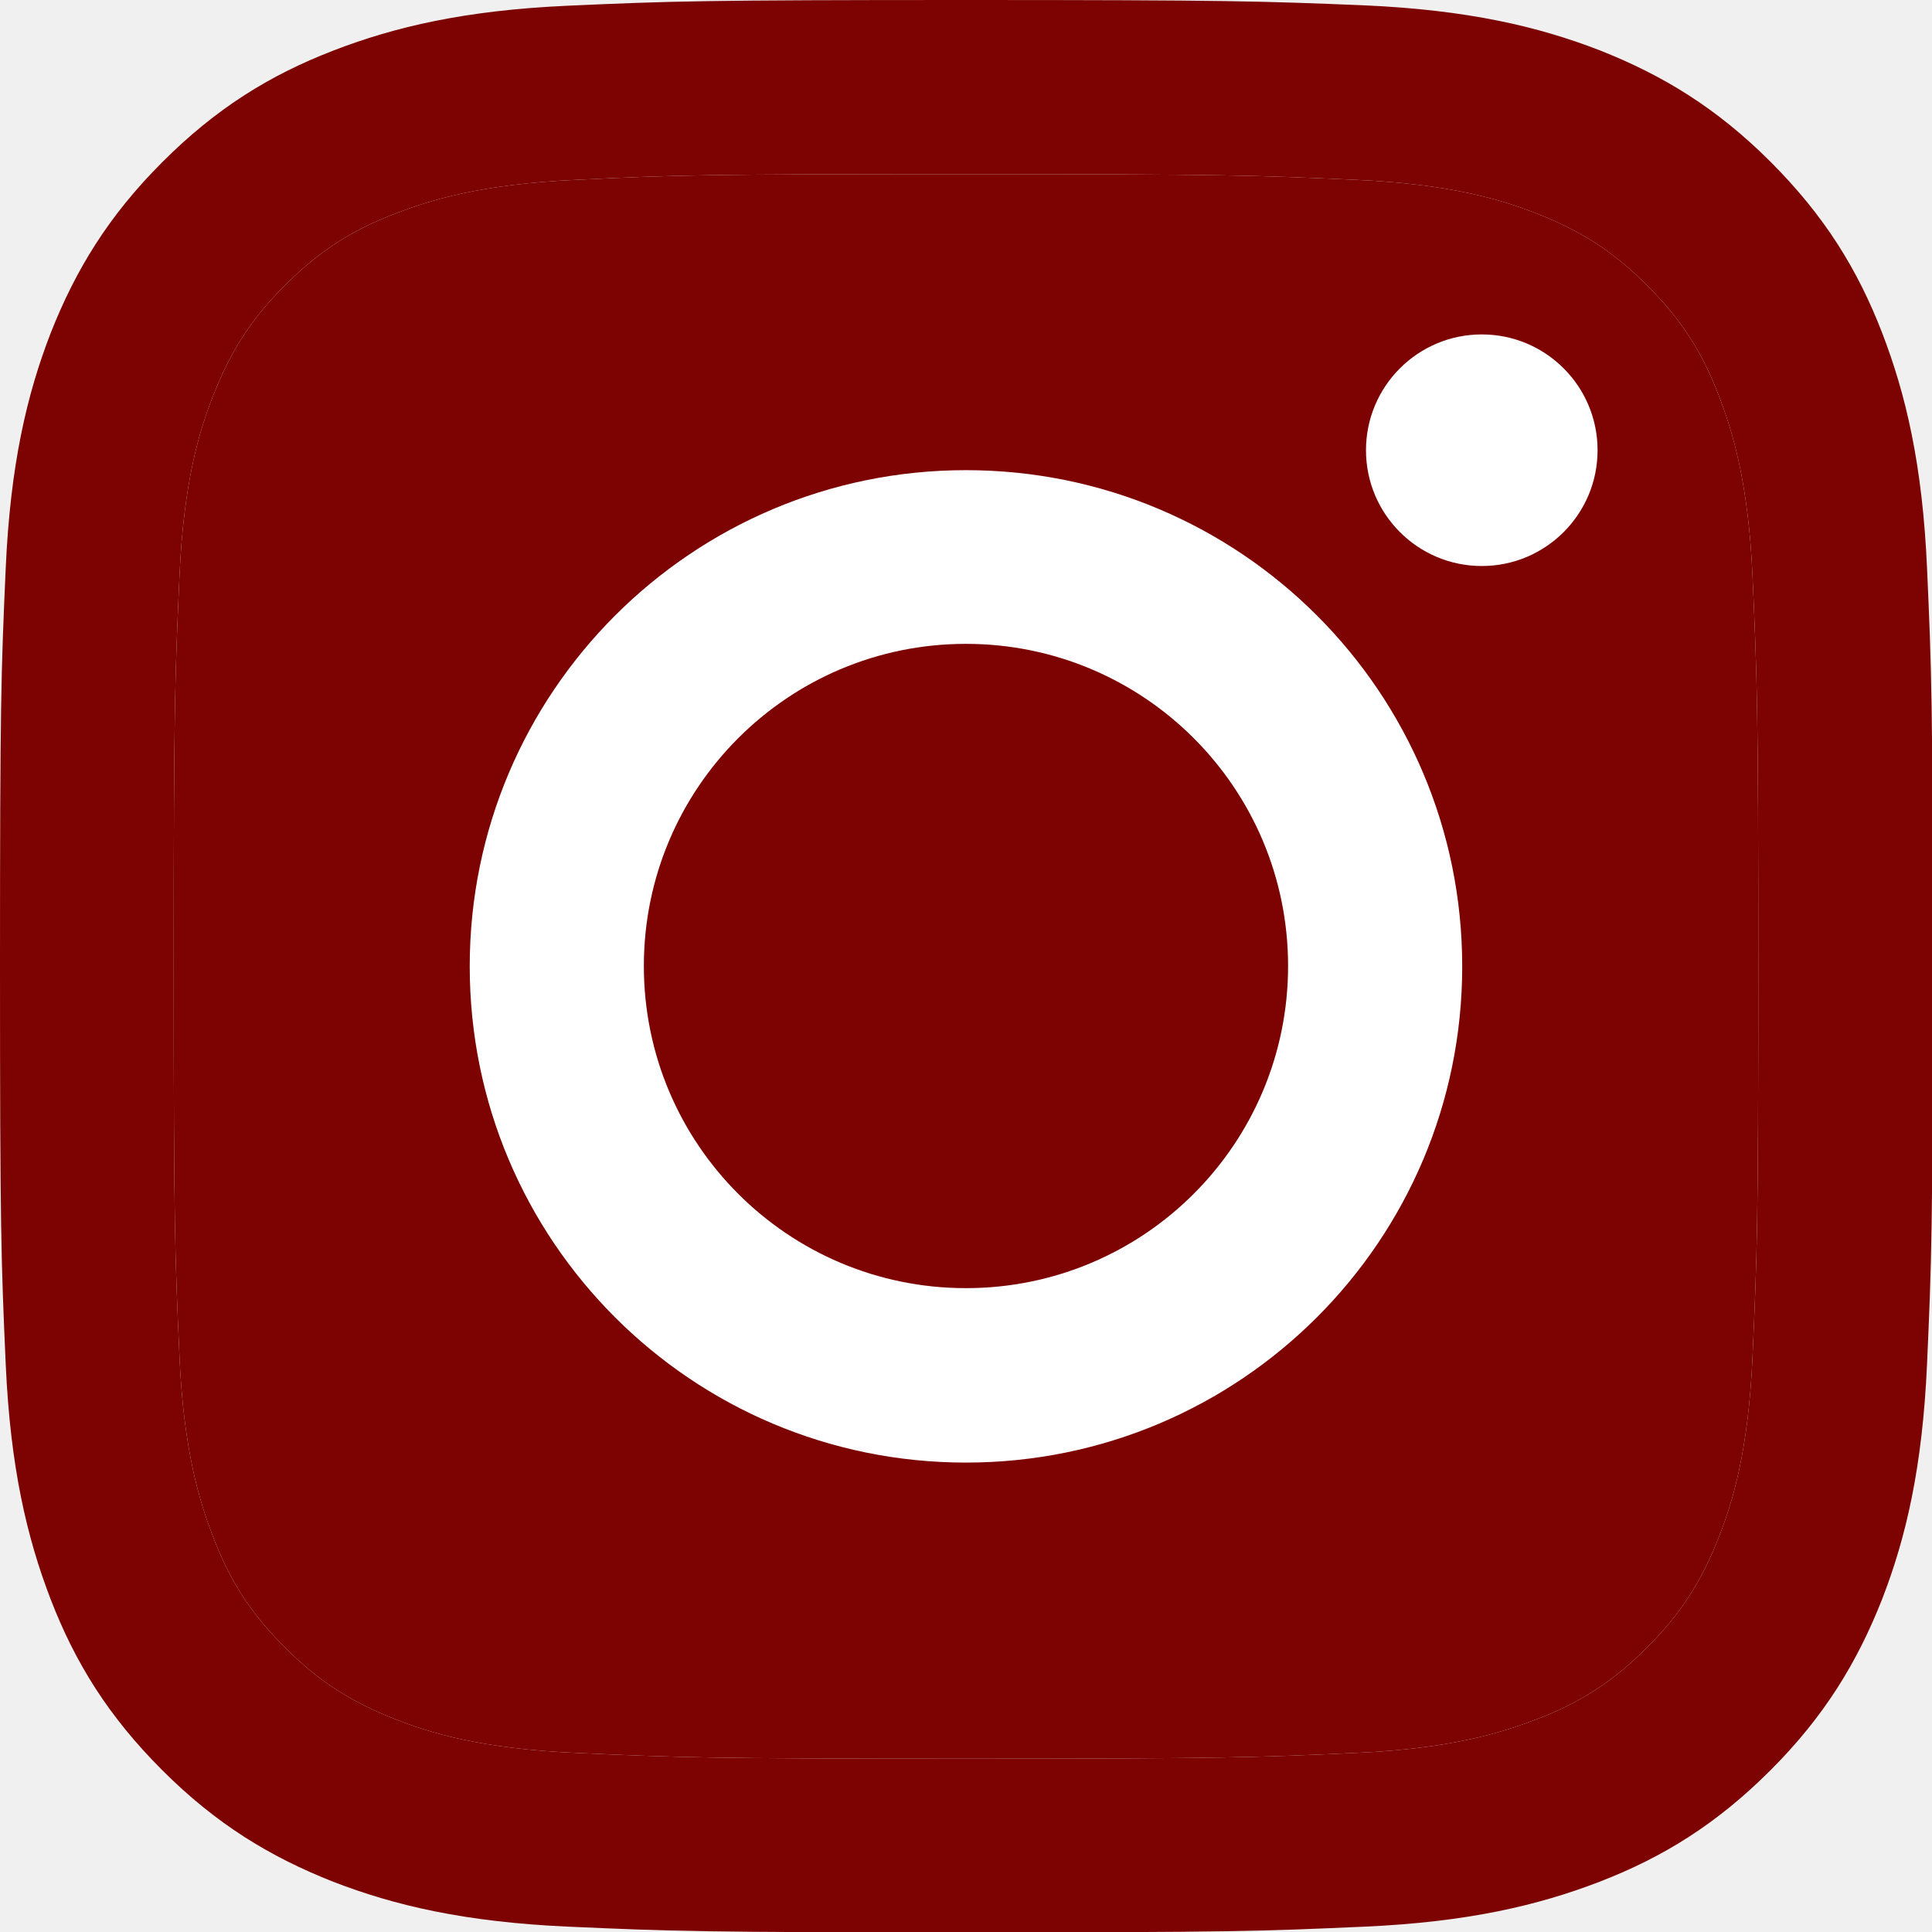
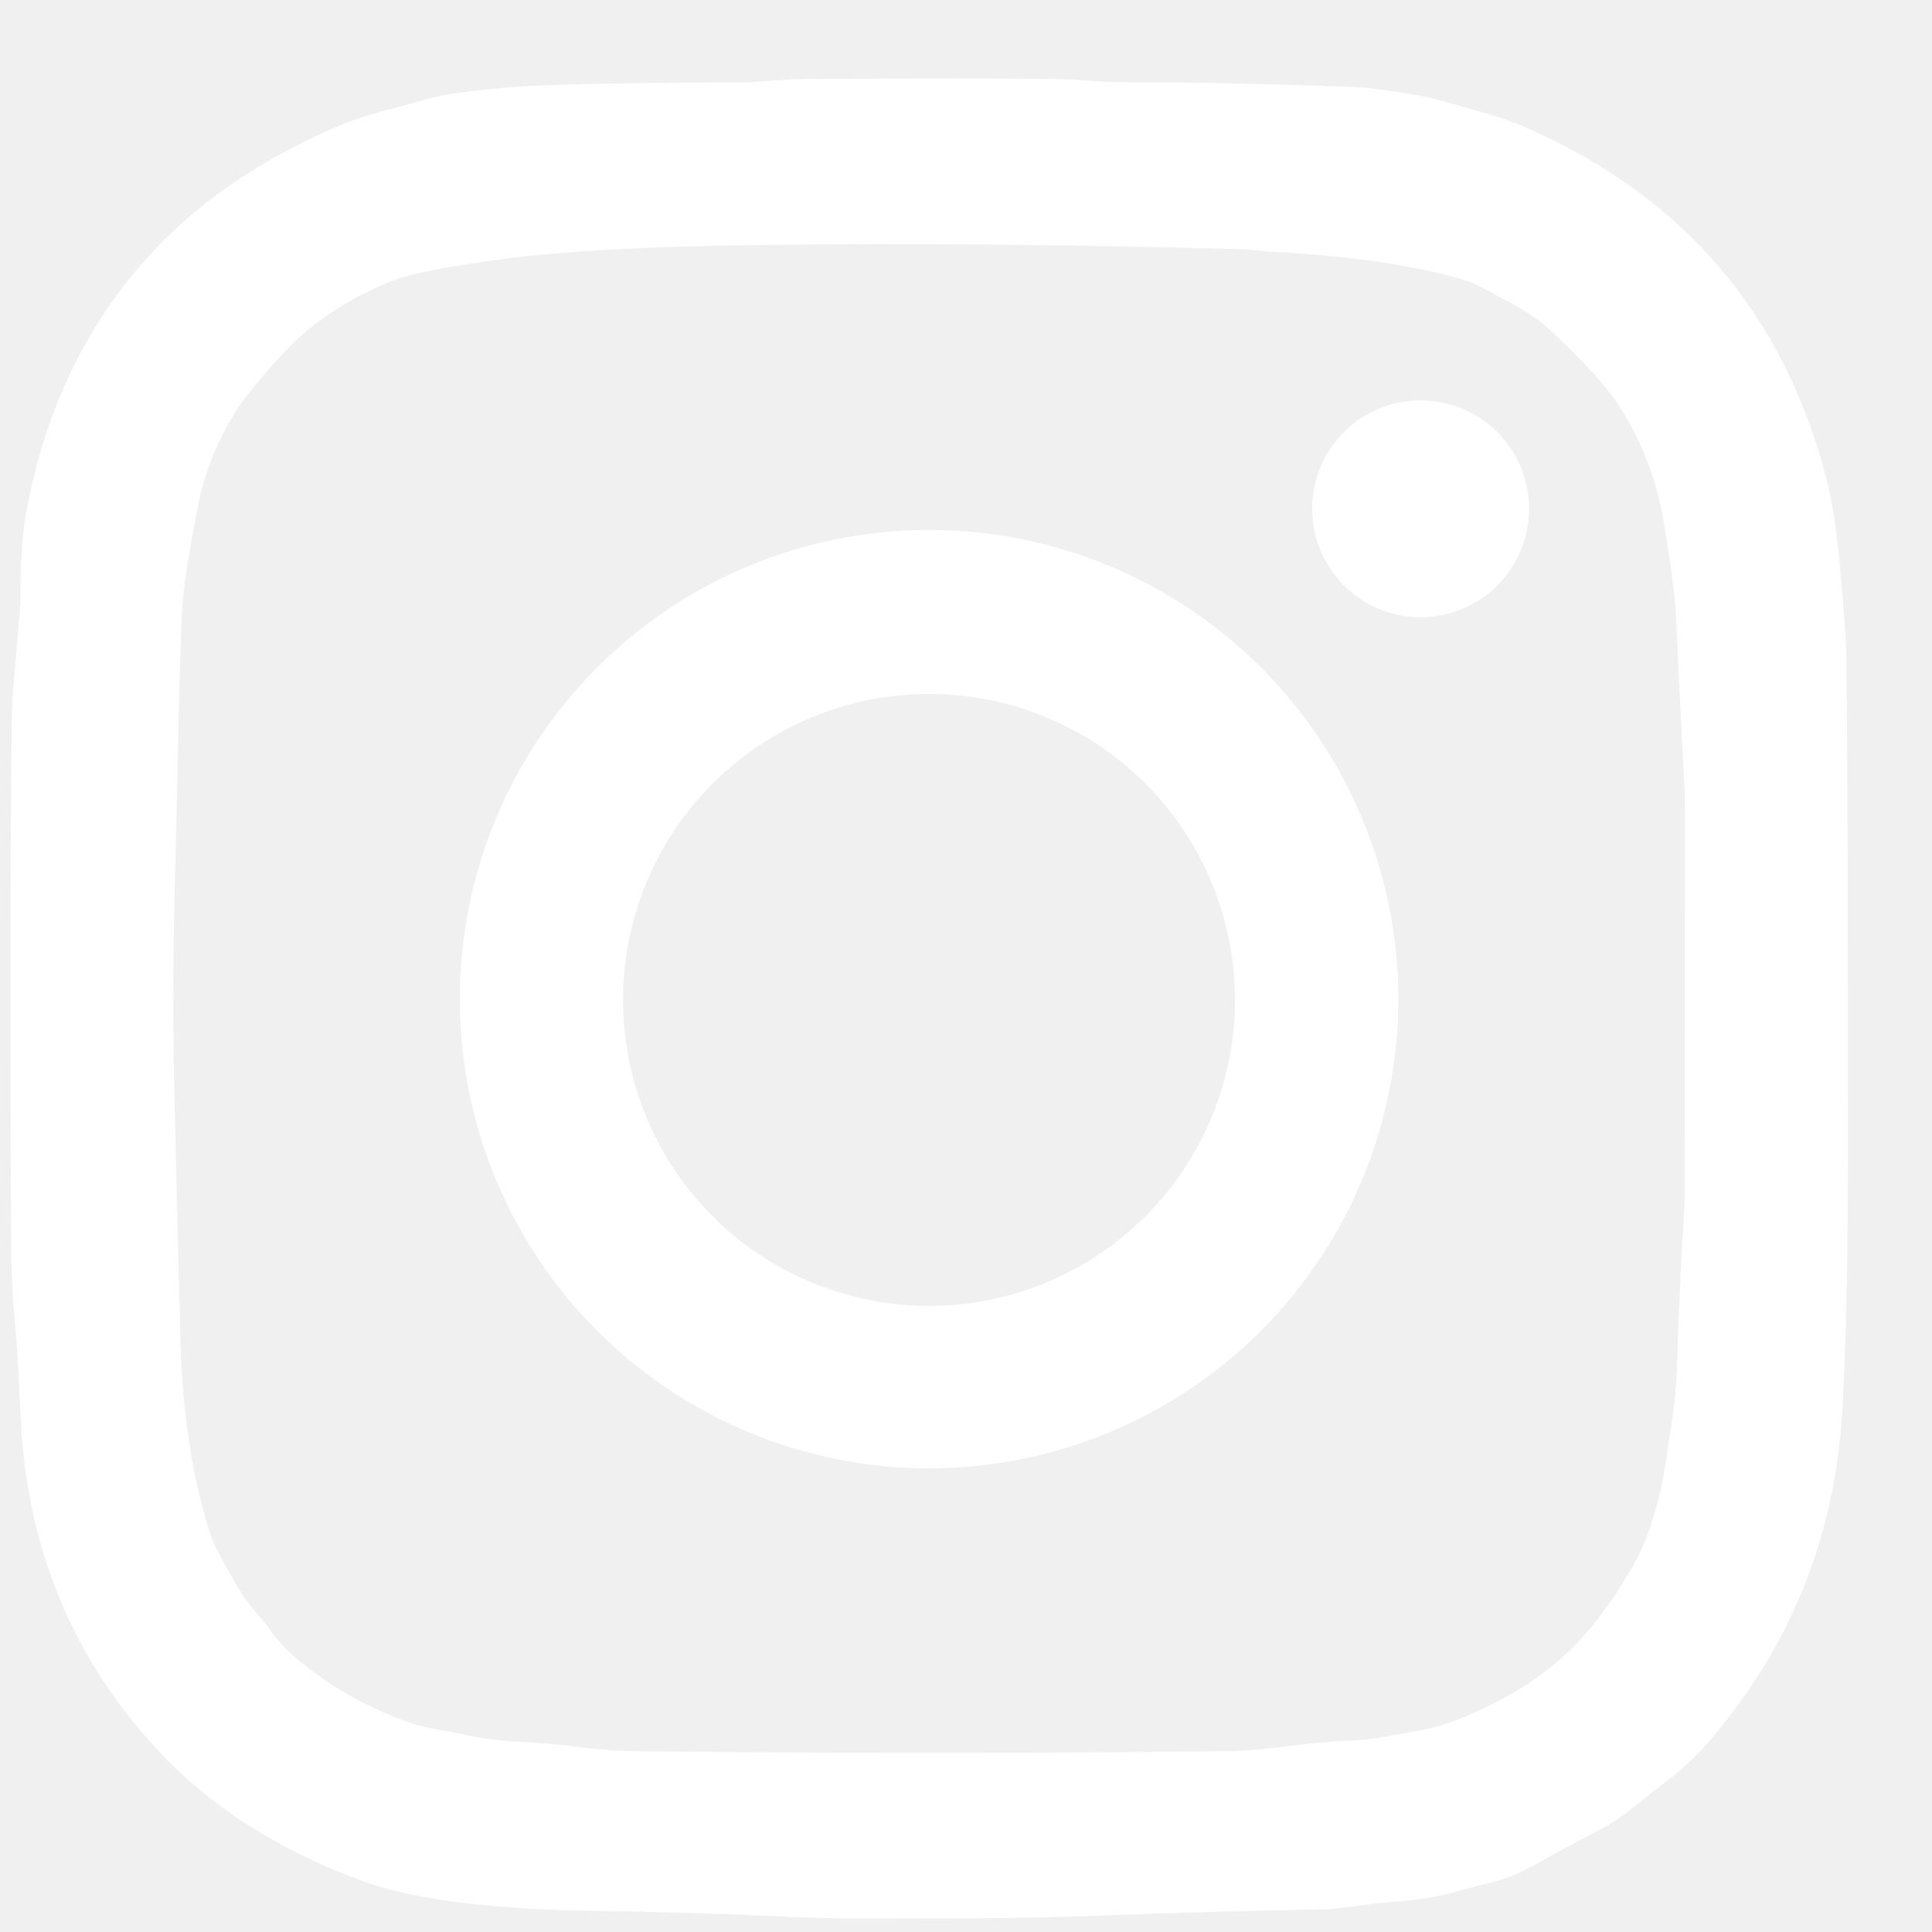
- <svg xmlns="http://www.w3.org/2000/svg" width="31" height="31" viewBox="0 0 31 31" fill="none">
-   <g clip-path="url(#clip0_197_461)">
-     <path d="M15.5 2.794C19.641 2.794 20.127 2.812 21.764 2.886C23.278 2.954 24.096 3.206 24.644 3.421C25.37 3.704 25.887 4.037 26.428 4.578C26.97 5.119 27.308 5.636 27.585 6.362C27.794 6.91 28.053 7.728 28.12 9.242C28.194 10.879 28.213 11.365 28.213 15.506C28.213 19.647 28.194 20.133 28.12 21.77C28.053 23.284 27.8 24.102 27.585 24.65C27.302 25.376 26.97 25.893 26.428 26.434C25.887 26.976 25.37 27.314 24.644 27.591C24.096 27.8 23.278 28.059 21.764 28.126C20.127 28.2 19.641 28.219 15.5 28.219C11.359 28.219 10.873 28.2 9.236 28.126C7.722 28.059 6.904 27.806 6.356 27.591C5.63 27.308 5.113 26.976 4.572 26.434C4.03 25.893 3.692 25.376 3.415 24.65C3.206 24.102 2.947 23.284 2.88 21.77C2.806 20.133 2.787 19.647 2.787 15.506C2.787 11.365 2.806 10.879 2.88 9.242C2.947 7.728 3.2 6.91 3.415 6.362C3.698 5.636 4.03 5.119 4.572 4.578C5.113 4.037 5.63 3.698 6.356 3.421C6.904 3.212 7.722 2.954 9.236 2.886C10.873 2.806 11.365 2.794 15.5 2.794ZM15.5 0C11.291 0 10.762 0.018 9.107 0.092C7.458 0.166 6.332 0.431 5.347 0.812C4.326 1.206 3.464 1.741 2.603 2.603C1.741 3.464 1.212 4.332 0.812 5.347C0.431 6.332 0.166 7.458 0.092 9.113C0.018 10.762 0 11.291 0 15.5C0 19.709 0.018 20.238 0.092 21.893C0.166 23.542 0.431 24.668 0.812 25.659C1.206 26.68 1.741 27.542 2.603 28.403C3.464 29.265 4.332 29.794 5.347 30.194C6.332 30.575 7.458 30.84 9.113 30.914C10.768 30.988 11.291 31.006 15.506 31.006C19.721 31.006 20.244 30.988 21.899 30.914C23.549 30.84 24.674 30.575 25.665 30.194C26.687 29.8 27.548 29.265 28.41 28.403C29.271 27.542 29.8 26.674 30.2 25.659C30.582 24.674 30.846 23.548 30.92 21.893C30.994 20.238 31.012 19.715 31.012 15.5C31.012 11.285 30.994 10.762 30.92 9.107C30.846 7.458 30.582 6.332 30.2 5.341C29.806 4.32 29.271 3.458 28.41 2.597C27.548 1.735 26.68 1.206 25.665 0.806C24.681 0.425 23.555 0.16 21.899 0.086C20.238 0.018 19.709 0 15.5 0Z" fill="#7D0202" />
-     <path d="M15.5 2.794C19.641 2.794 20.127 2.812 21.764 2.886C23.278 2.954 24.096 3.206 24.644 3.421C25.37 3.704 25.887 4.037 26.428 4.578C26.97 5.119 27.308 5.636 27.585 6.362C27.794 6.91 28.053 7.728 28.12 9.242C28.194 10.879 28.213 11.365 28.213 15.506C28.213 19.647 28.194 20.133 28.12 21.77C28.053 23.284 27.8 24.102 27.585 24.65C27.302 25.376 26.97 25.893 26.428 26.434C25.887 26.976 25.37 27.314 24.644 27.591C24.096 27.8 23.278 28.059 21.764 28.126C20.127 28.2 19.641 28.219 15.5 28.219C11.359 28.219 10.873 28.2 9.236 28.126C7.722 28.059 6.904 27.806 6.356 27.591C5.63 27.308 5.113 26.976 4.572 26.434C4.03 25.893 3.692 25.376 3.415 24.65C3.206 24.102 2.947 23.284 2.88 21.77C2.806 20.133 2.787 19.647 2.787 15.506C2.787 11.365 2.806 10.879 2.88 9.242C2.947 7.728 3.2 6.91 3.415 6.362C3.698 5.636 4.03 5.119 4.572 4.578C5.113 4.037 5.63 3.698 6.356 3.421C6.904 3.212 7.722 2.954 9.236 2.886C10.873 2.806 11.365 2.794 15.5 2.794Z" fill="#7D0202" />
-     <path d="M15.499 7.544C11.106 7.544 7.537 11.107 7.537 15.506C7.537 19.906 11.1 23.468 15.499 23.468C19.899 23.468 23.462 19.906 23.462 15.506C23.462 11.107 19.899 7.544 15.499 7.544ZM15.499 20.669C12.644 20.669 10.331 18.355 10.331 15.5C10.331 12.645 12.644 10.331 15.499 10.331C18.355 10.331 20.668 12.645 20.668 15.5C20.668 18.355 18.355 20.669 15.499 20.669Z" fill="white" />
-     <path d="M23.776 9.082C24.802 9.082 25.634 8.25 25.634 7.224C25.634 6.198 24.802 5.366 23.776 5.366C22.75 5.366 21.918 6.198 21.918 7.224C21.918 8.25 22.75 9.082 23.776 9.082Z" fill="white" />
-   </g>
-   <defs>
-     <clipPath id="clip0_197_461">
-       <rect width="31" height="31" fill="white" />
-     </clipPath>
-   </defs>
+ <svg xmlns="http://www.w3.org/2000/svg" width="21" height="21" viewBox="0 0 21 21" fill="none">
+   <path d="M14.888 20.699C14.888 20.7 14.799 20.711 14.62 20.733C14.52 20.746 14.43 20.753 14.351 20.754C13.538 20.769 12.745 20.791 11.971 20.821C11.471 20.84 10.996 20.851 10.545 20.851C9.806 20.852 9.422 20.853 9.394 20.853C9.13 20.856 8.746 20.845 8.242 20.821C7.787 20.799 7.146 20.781 6.322 20.767C5.923 20.761 5.522 20.736 5.118 20.693C4.65 20.643 4.259 20.561 3.945 20.447C3.013 20.108 2.258 19.62 1.679 18.985C0.772 17.99 0.287 16.796 0.224 15.403C0.201 14.918 0.184 14.616 0.172 14.495C0.139 14.166 0.122 13.817 0.12 13.446C0.109 11.163 0.111 9.315 0.127 7.901C0.128 7.695 0.142 7.465 0.166 7.21C0.204 6.803 0.223 6.574 0.223 6.523C0.221 6.239 0.231 5.861 0.283 5.579C0.493 4.419 0.972 3.451 1.719 2.675C2.201 2.174 2.815 1.756 3.56 1.421C3.744 1.338 3.926 1.272 4.108 1.223C4.275 1.178 4.463 1.127 4.673 1.069C4.827 1.025 5.11 0.986 5.523 0.95C5.908 0.917 6.746 0.899 8.036 0.897C8.225 0.897 8.527 0.859 8.745 0.858C10.081 0.852 10.996 0.852 11.491 0.859C11.711 0.862 11.953 0.893 12.157 0.893C13.035 0.894 13.912 0.913 14.789 0.95C14.861 0.953 15.015 0.972 15.251 1.008C15.595 1.06 15.829 1.143 16.182 1.241C16.326 1.281 16.482 1.339 16.65 1.415C18.316 2.164 19.381 3.417 19.845 5.174C19.912 5.428 19.962 5.746 19.997 6.13C20.042 6.631 20.066 6.954 20.068 7.099C20.081 7.958 20.087 9.777 20.086 12.559C20.086 13.695 20.066 14.616 20.026 15.322C19.948 16.703 19.459 17.912 18.559 18.948C18.421 19.106 18.267 19.248 18.1 19.373C17.866 19.545 17.67 19.738 17.429 19.866C17.007 20.091 16.761 20.223 16.693 20.263C16.533 20.357 16.368 20.423 16.197 20.464C15.93 20.527 15.614 20.636 15.285 20.66C15.014 20.681 14.882 20.694 14.888 20.699ZM13.817 2.736C13.688 2.73 13.604 2.711 13.517 2.709C11.642 2.657 9.885 2.642 8.247 2.663C7.054 2.677 6.13 2.728 5.474 2.815C4.862 2.896 4.461 2.975 4.27 3.05C3.89 3.201 3.559 3.4 3.276 3.647C3.174 3.736 3.053 3.862 2.913 4.024C2.751 4.211 2.642 4.347 2.587 4.434C2.37 4.77 2.225 5.124 2.153 5.496C2.052 6.012 1.995 6.374 1.983 6.582C1.963 6.928 1.946 7.505 1.931 8.313C1.929 8.476 1.917 8.952 1.897 9.74C1.88 10.431 1.879 11.126 1.894 11.823C1.935 13.581 1.959 14.549 1.966 14.729C1.999 15.484 2.11 16.144 2.299 16.71C2.328 16.797 2.424 16.978 2.585 17.253C2.695 17.44 2.819 17.556 2.938 17.721C3.022 17.837 3.117 17.94 3.226 18.031C3.598 18.341 4.013 18.574 4.472 18.731C4.652 18.792 4.903 18.82 5.055 18.856C5.429 18.945 5.817 18.928 6.201 18.978C6.471 19.014 6.707 19.033 6.908 19.035C9.087 19.059 11.238 19.059 13.363 19.034C13.526 19.032 13.755 19.012 14.049 18.974C14.283 18.944 14.512 18.925 14.736 18.916C14.955 18.908 15.207 18.846 15.37 18.82C15.527 18.796 15.682 18.754 15.832 18.695C16.347 18.494 16.764 18.235 17.085 17.918C17.303 17.701 17.514 17.422 17.715 17.081C17.82 16.904 17.9 16.724 17.957 16.539C18.025 16.316 18.072 16.122 18.095 15.957C18.154 15.559 18.212 15.278 18.226 14.889C18.246 14.288 18.271 13.749 18.299 13.273C18.308 13.124 18.312 13.034 18.312 13.001C18.312 12.442 18.313 10.998 18.314 8.669C18.314 8.639 18.31 8.56 18.303 8.434C18.256 7.534 18.23 7.005 18.225 6.845C18.213 6.456 18.164 6.2 18.094 5.733C18.024 5.268 17.865 4.835 17.616 4.436C17.481 4.221 17.223 3.935 16.841 3.58C16.741 3.487 16.601 3.391 16.421 3.293C16.161 3.15 16.003 3.07 15.947 3.053C15.395 2.886 14.685 2.781 13.817 2.736Z" fill="white" />
+   <path d="M15.441 6.709C16.093 6.709 16.62 6.181 16.62 5.53C16.62 4.879 16.093 4.352 15.441 4.352C14.79 4.352 14.263 4.879 14.263 5.53C14.263 6.181 14.79 6.709 15.441 6.709Z" fill="white" />
+   <path d="M15.199 10.86C15.199 12.213 14.661 13.51 13.705 14.466C12.748 15.423 11.451 15.96 10.098 15.96C8.746 15.96 7.448 15.423 6.492 14.466C5.535 13.51 4.998 12.213 4.998 10.86C4.998 9.507 5.535 8.21 6.492 7.254C7.448 6.297 8.746 5.76 10.098 5.76C11.451 5.76 12.748 6.297 13.705 7.254C14.661 8.21 15.199 9.507 15.199 10.86ZM13.424 10.869C13.424 9.987 13.073 9.141 12.45 8.517C11.826 7.893 10.98 7.543 10.098 7.543C9.216 7.543 8.37 7.893 7.746 8.517C7.122 9.141 6.772 9.987 6.772 10.869C6.772 11.751 7.122 12.597 7.746 13.22C8.37 13.844 9.216 14.195 10.098 14.195C10.98 14.195 11.826 13.844 12.45 13.22C13.073 12.597 13.424 11.751 13.424 10.869Z" fill="white" />
</svg>
